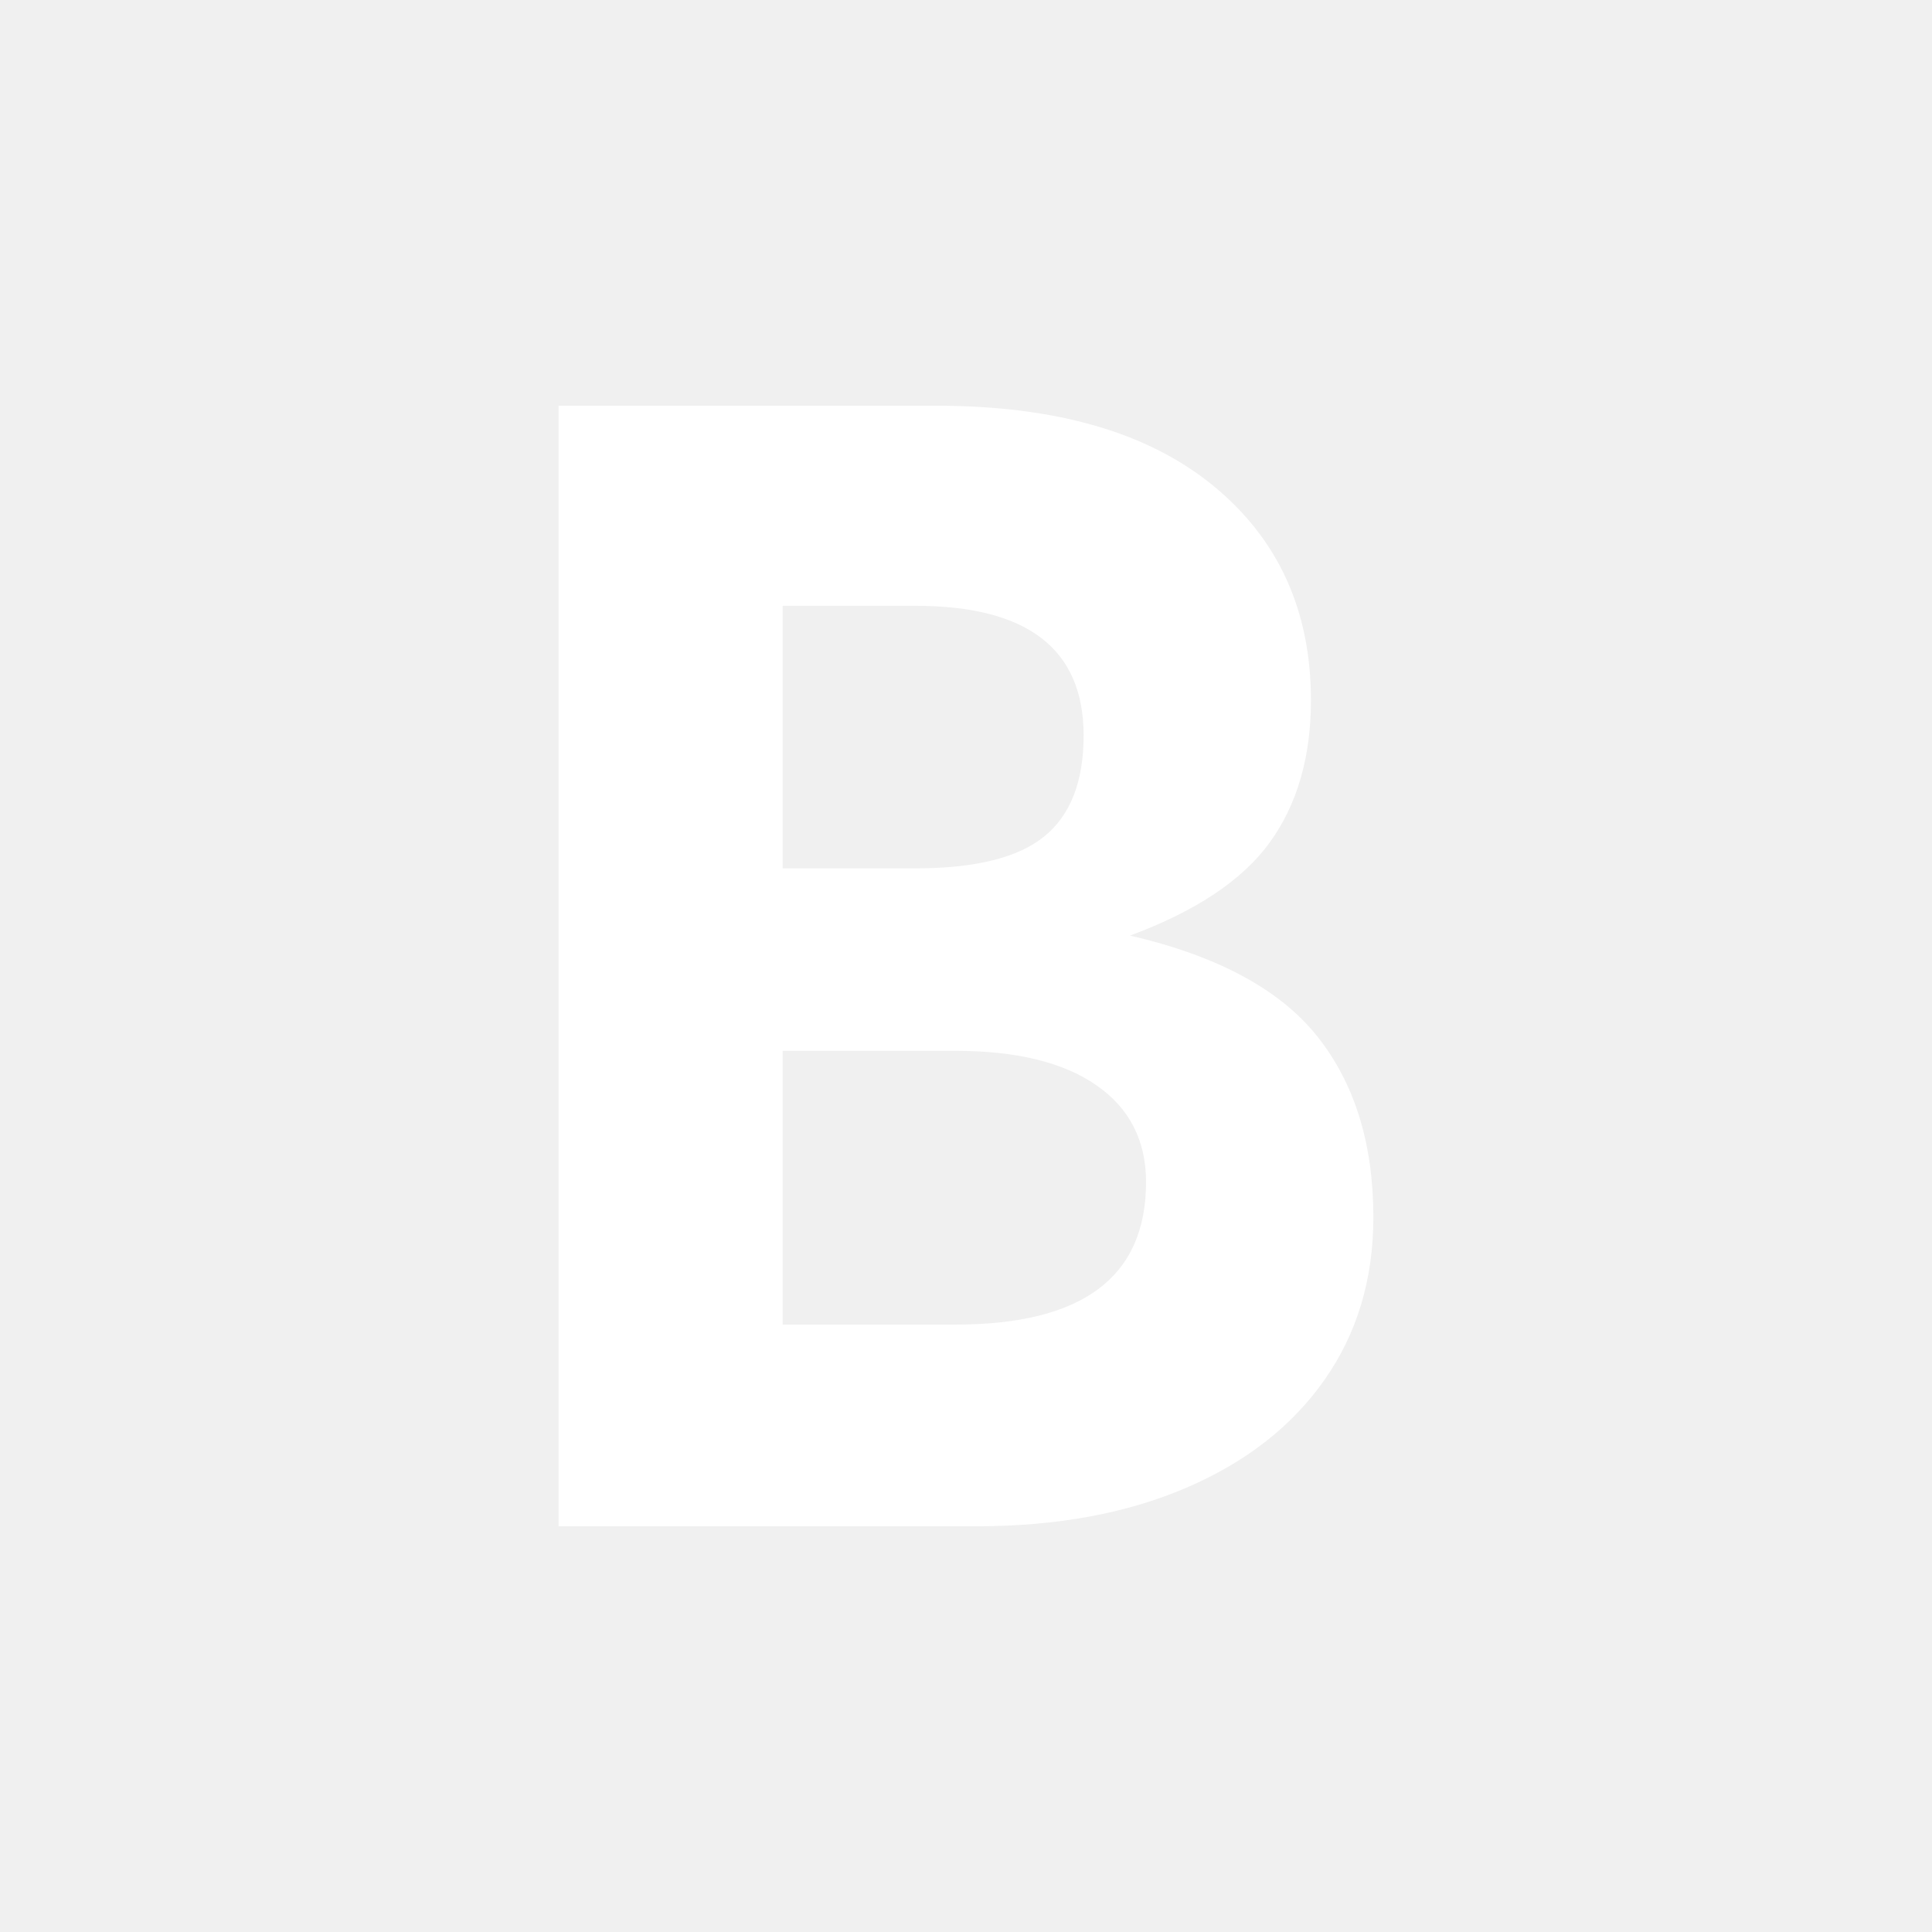
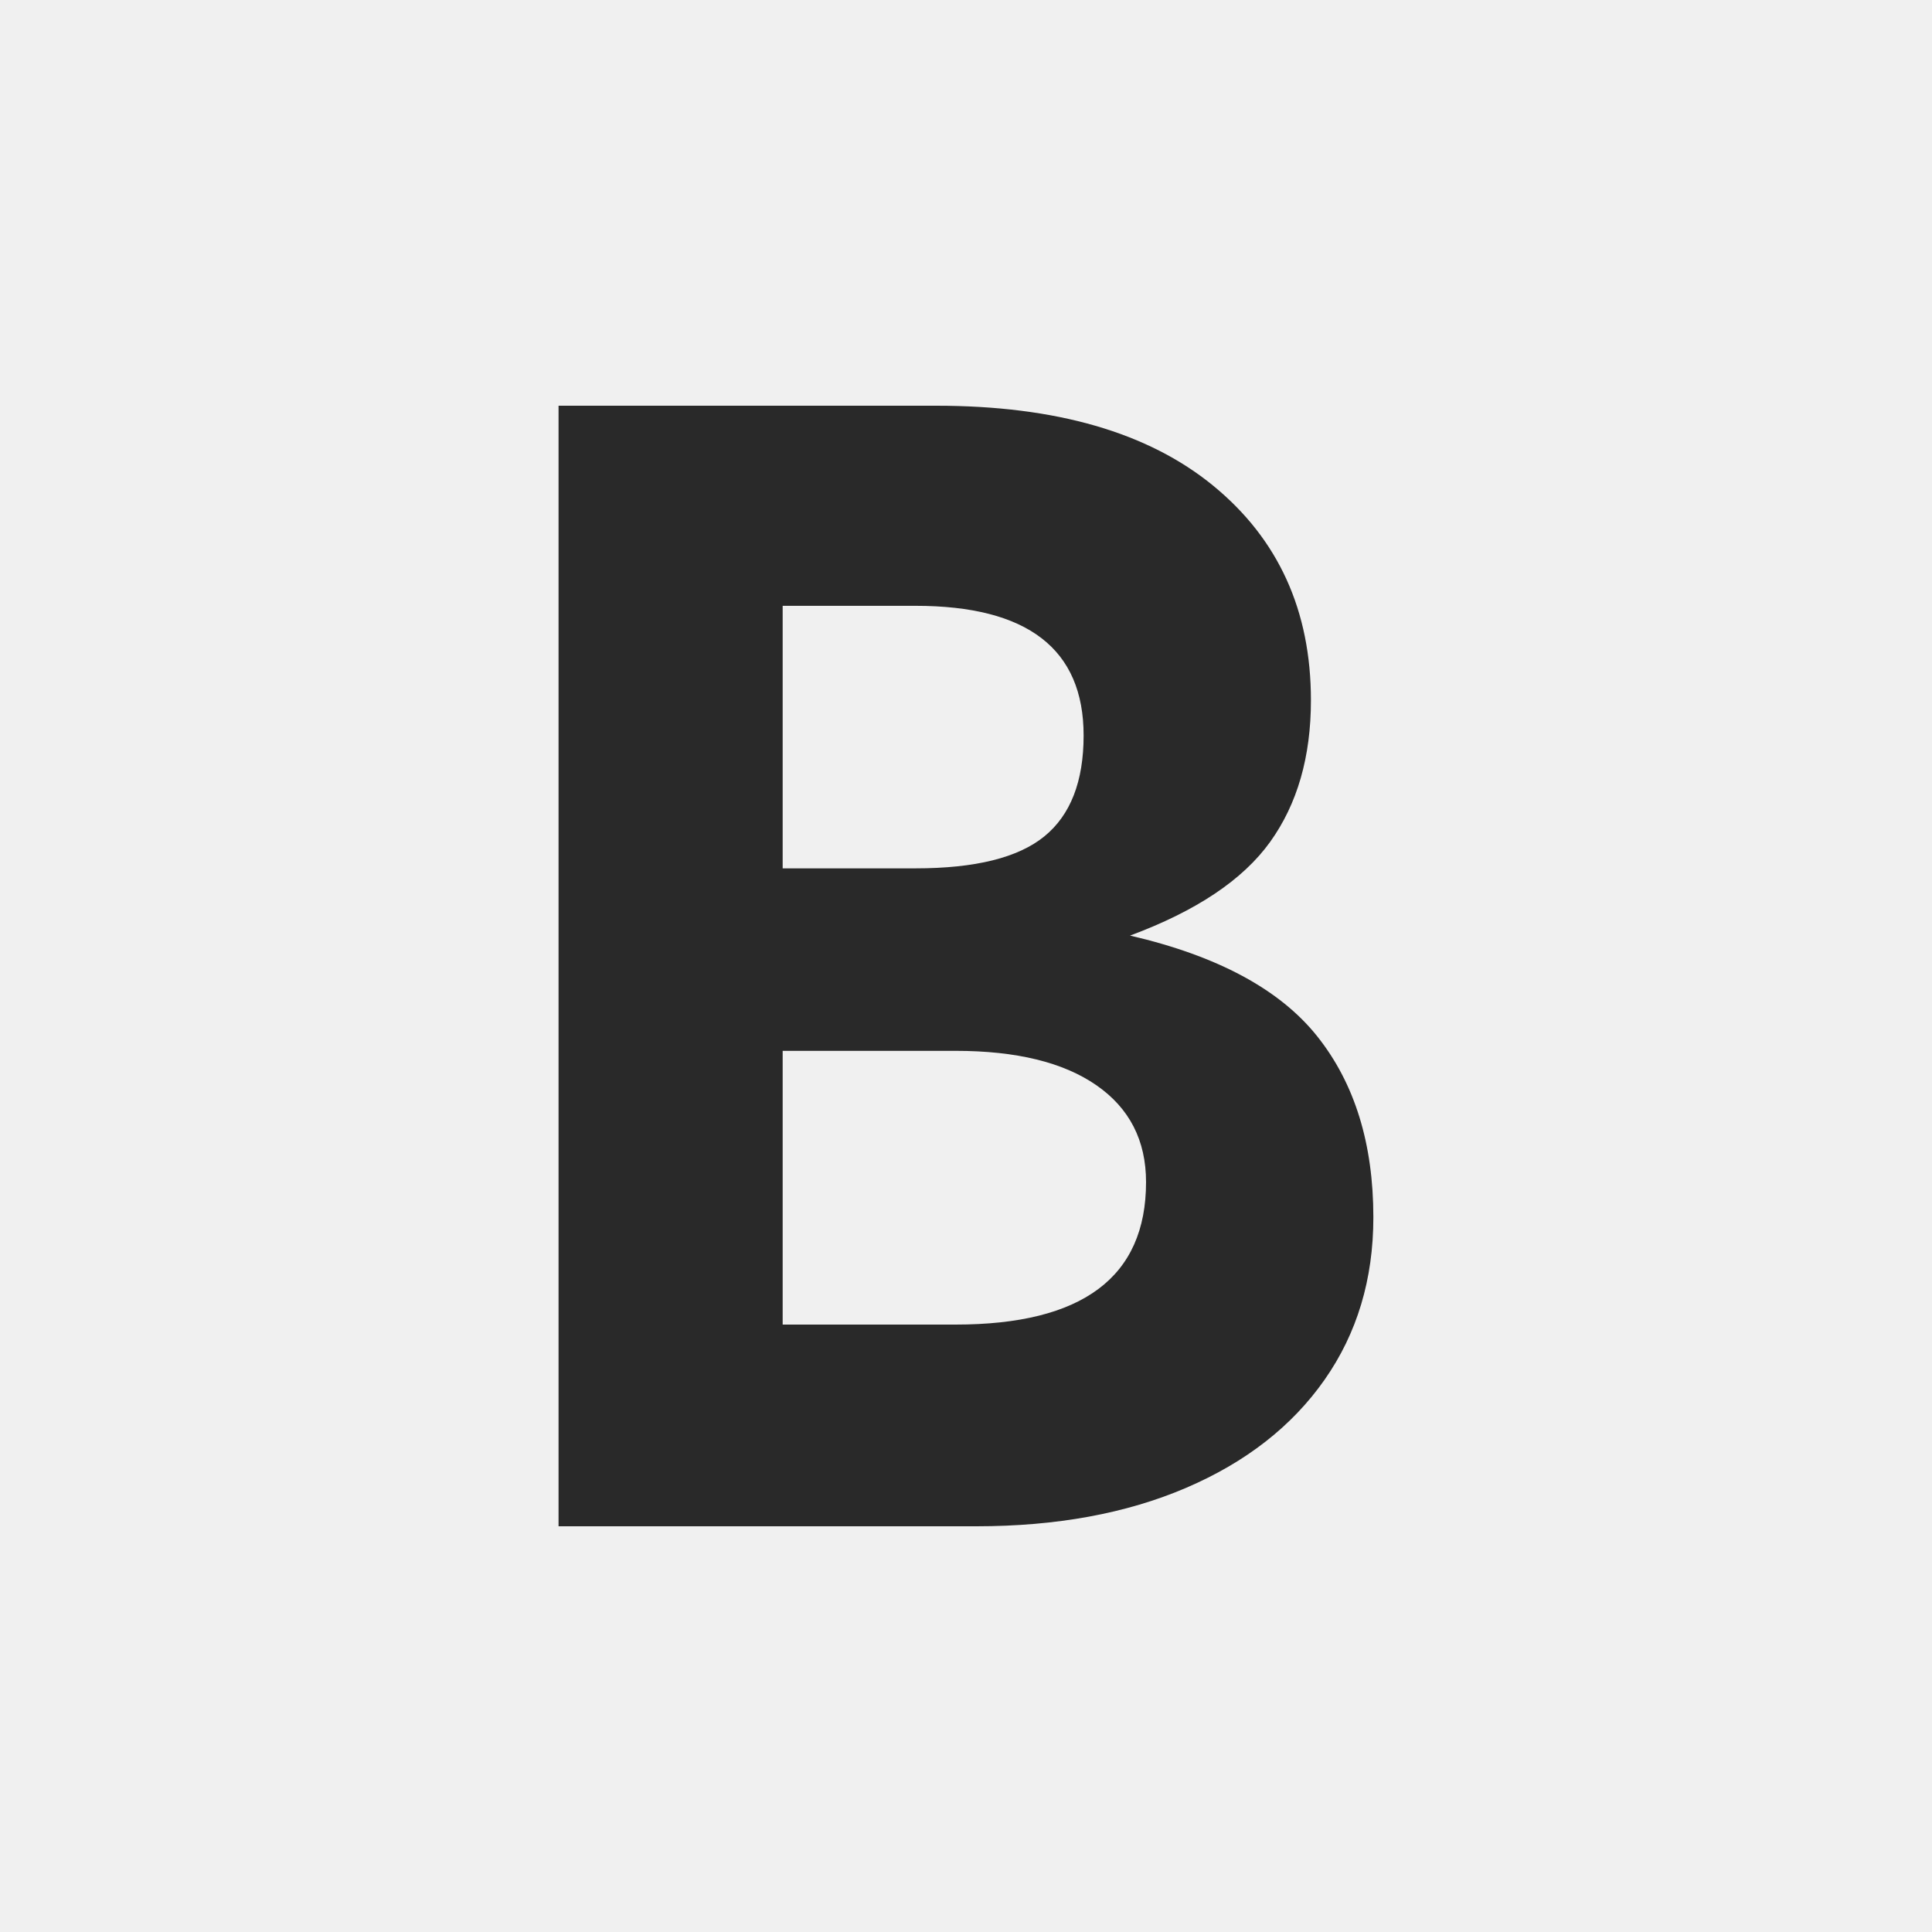
<svg xmlns="http://www.w3.org/2000/svg" width="56" height="56" viewBox="0 0 56 56" fill="none">
-   <path transform="translate(13.87 44.24) scale(0.464)" d="M5.00 -70.00L28.60 -70.00Q39.80 -70.00 45.90 -65.00Q52.00 -60.00 52.00 -51.60Q52.00 -46.30 49.45 -42.75Q46.90 -39.20 40.70 -36.90Q48.90 -35.00 52.40 -30.60Q55.90 -26.20 55.90 -19.30Q55.90 -13.50 52.85 -9.15Q49.80 -4.80 44.20 -2.40Q38.60 0.00 31.10 0.00L5.00 0.00ZM29.80 -12.60Q41.70 -12.60 41.70 -21.50Q41.70 -25.40 38.60 -27.55Q35.50 -29.70 29.80 -29.70L19.00 -29.70L19.00 -12.60ZM27.30 -41.10Q32.90 -41.10 35.35 -43.10Q37.80 -45.10 37.80 -49.40Q37.80 -57.50 27.30 -57.50L19.00 -57.50L19.00 -41.10Z" fill="#FFFFFF" />
+   <path transform="translate(13.87 44.24) scale(0.464)" d="M5.00 -70.00L28.60 -70.00Q39.80 -70.00 45.90 -65.00Q52.00 -60.00 52.00 -51.60Q52.00 -46.30 49.45 -42.75Q46.90 -39.20 40.70 -36.90Q48.90 -35.00 52.40 -30.60Q55.90 -26.20 55.90 -19.30Q55.90 -13.50 52.85 -9.15Q49.80 -4.80 44.20 -2.40Q38.60 0.00 31.10 0.00L5.00 0.00ZM29.80 -12.60Q41.70 -12.60 41.70 -21.50Q41.70 -25.40 38.60 -27.55Q35.50 -29.70 29.80 -29.70L19.00 -29.70L19.00 -12.60ZM27.30 -41.10Q32.90 -41.10 35.35 -43.10Q37.80 -45.10 37.80 -49.40Q37.80 -57.50 27.30 -57.50L19.00 -57.50L19.00 -41.10Z" fill="#292929" />
</svg>
